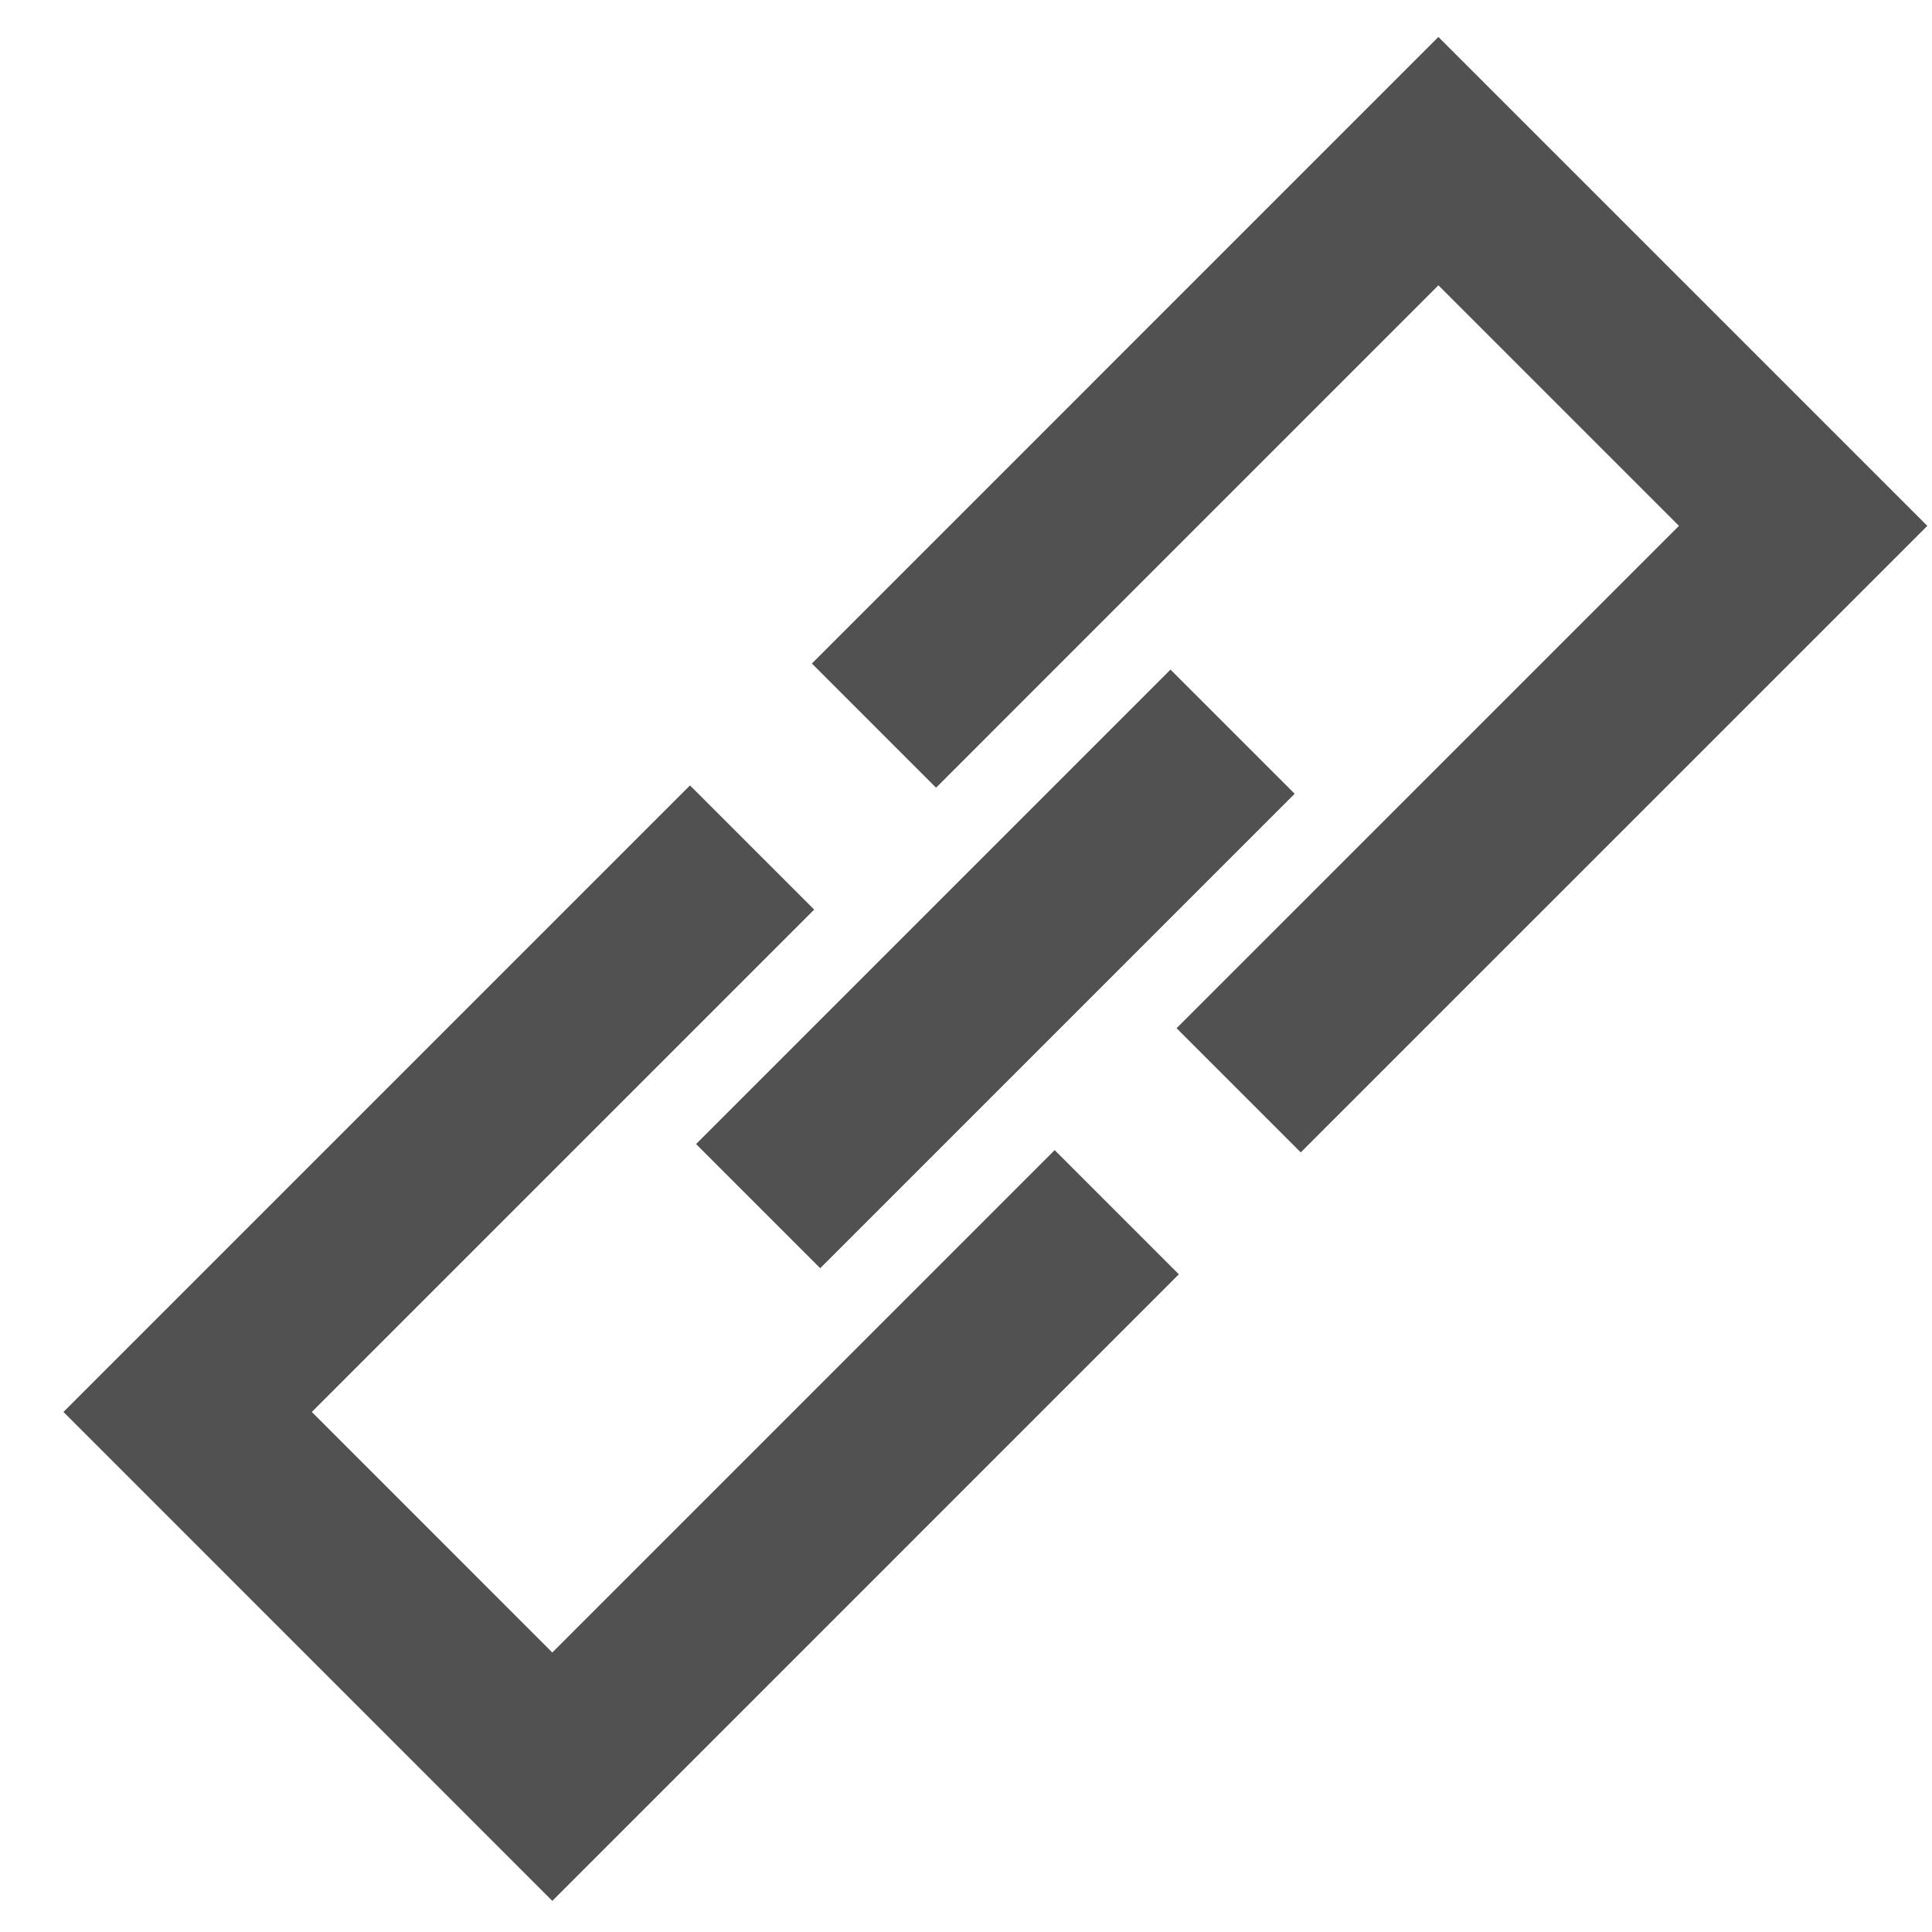
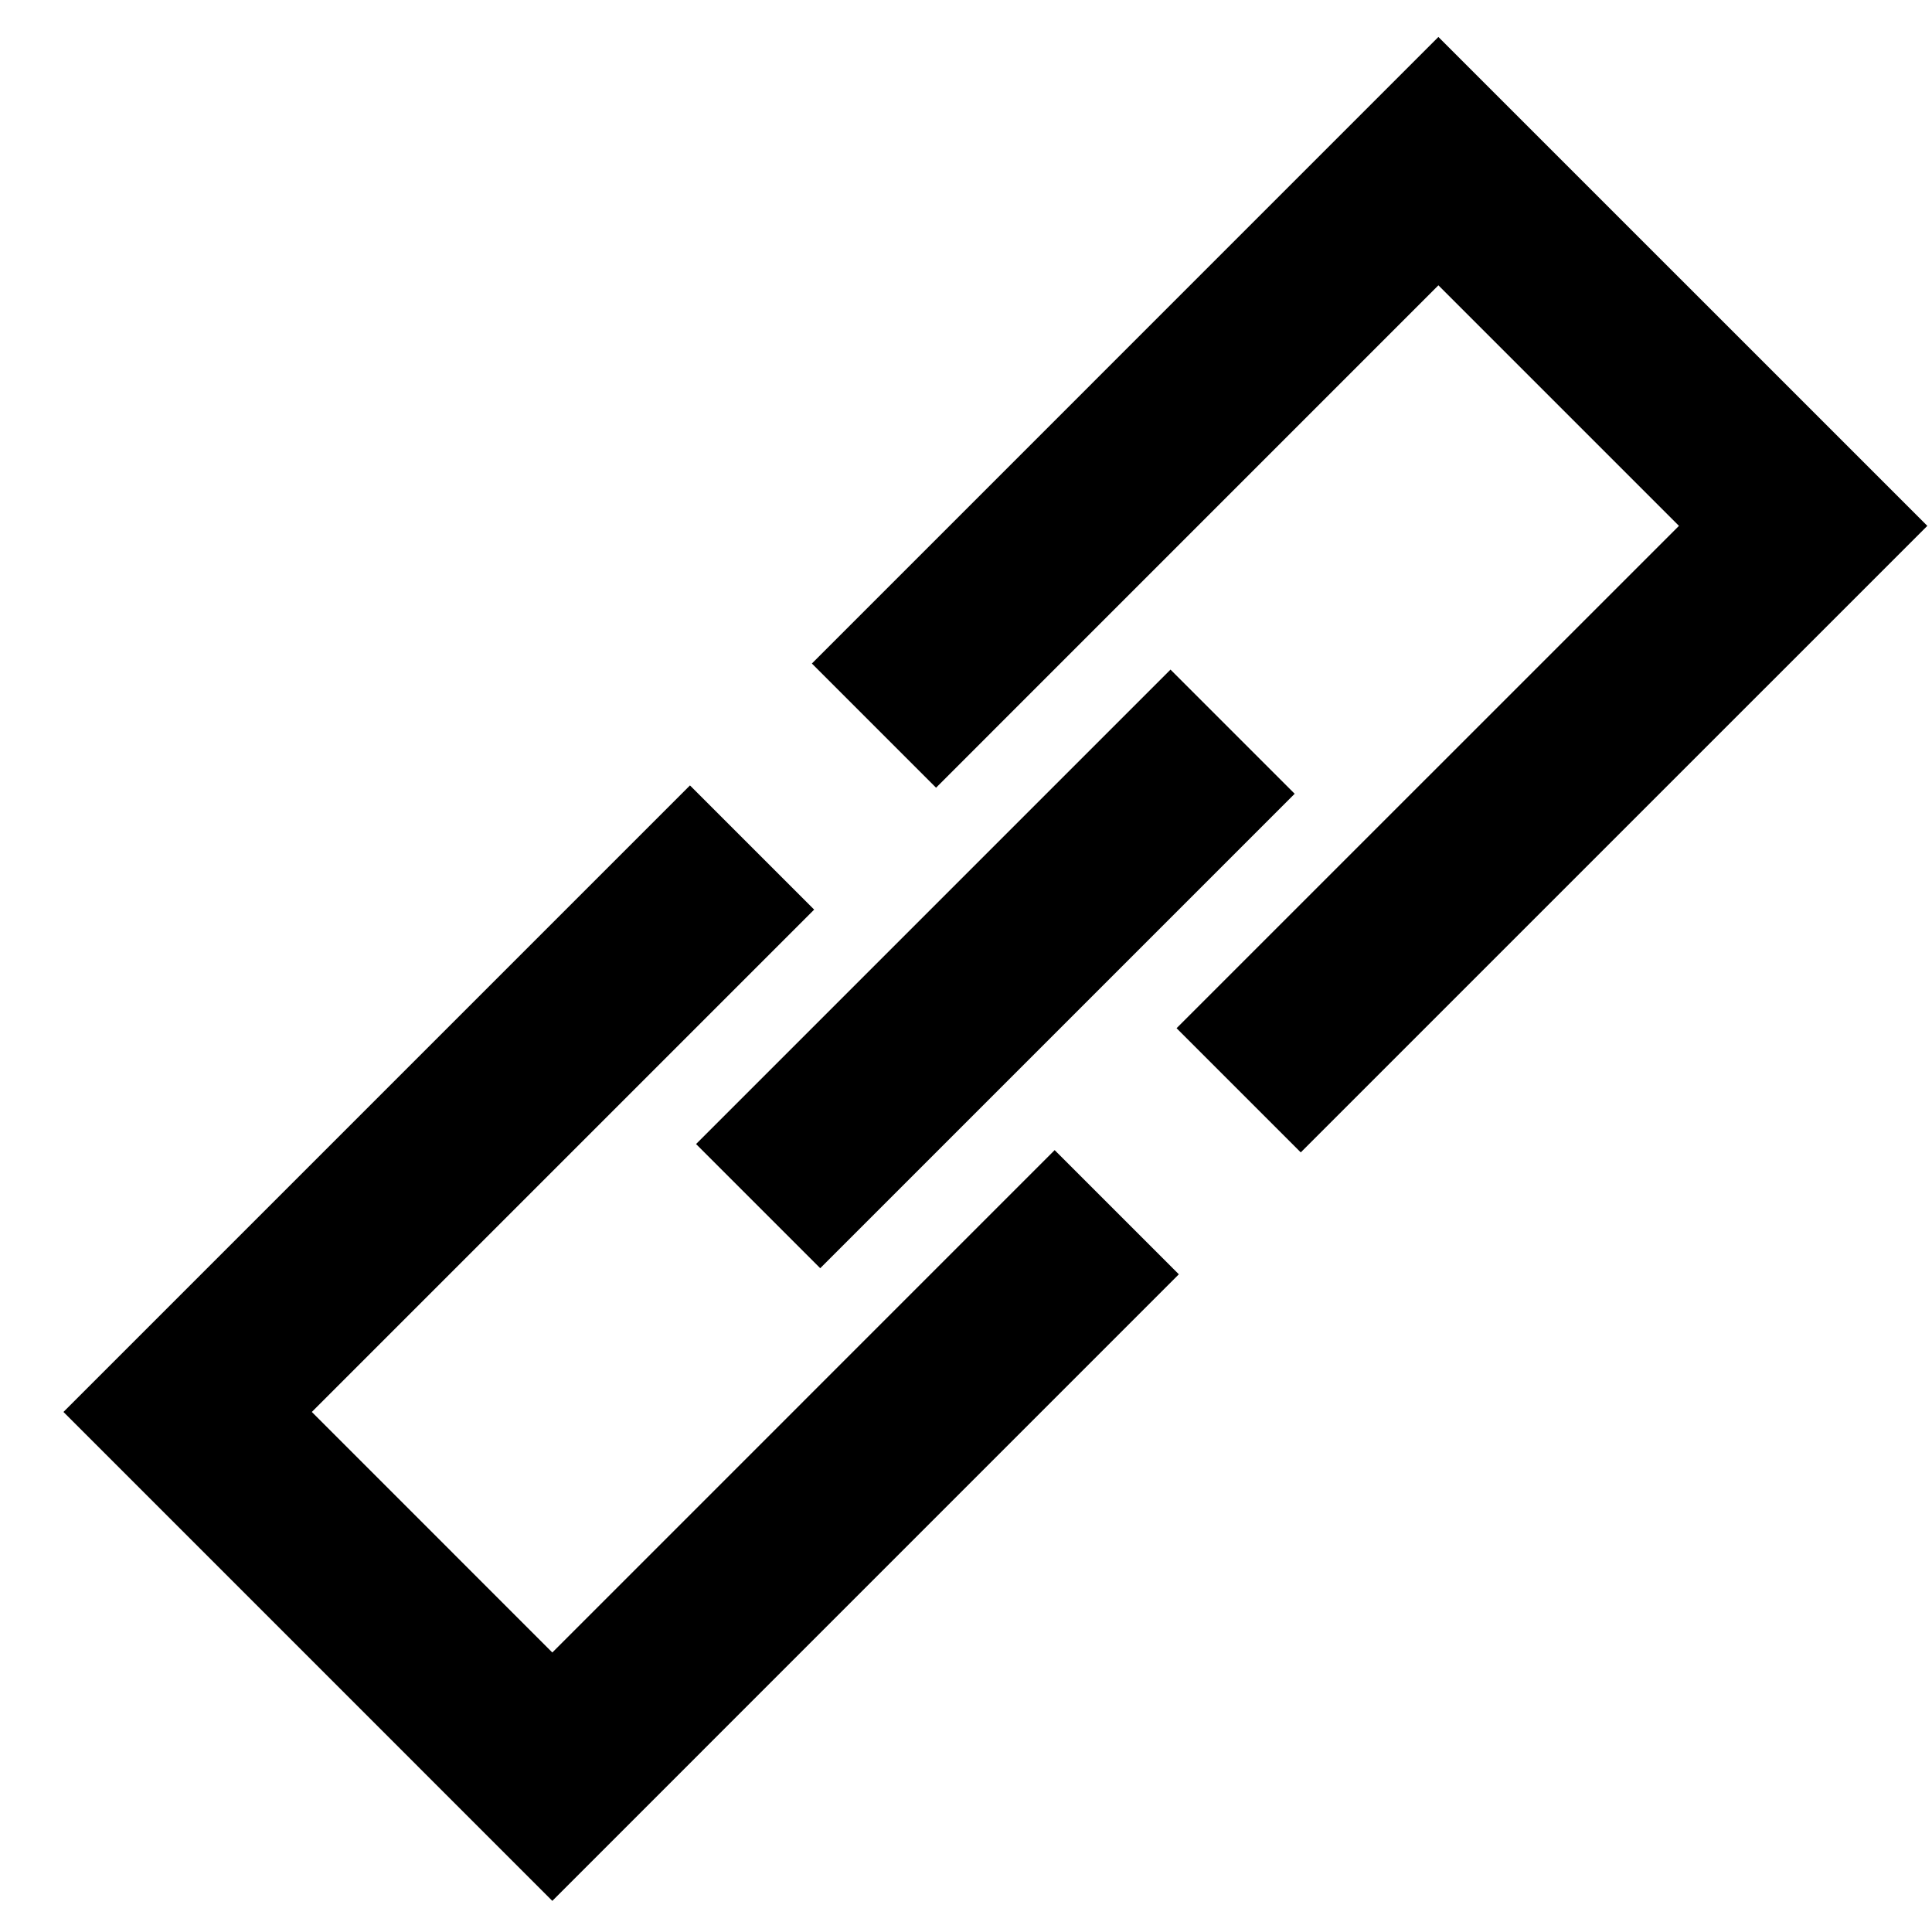
<svg xmlns="http://www.w3.org/2000/svg" class="icon" width="200px" height="200.00px" viewBox="0 0 1024 1024" version="1.1">
-   <path fill="#515151" d="M762.38 19.59L430.31 351.68l65.82 65.82 266.25-266.28 127.5 127.5-266.27 266.25 65.82 65.82 332.09-332.07zM292.74 875.86l-127.47-127.5 266.25-266.25-65.82-65.82L33.63 748.36l259.11 259.14 332.07-332.09-65.82-65.82zM368.925 606.364L620.39 354.898l65.817 65.817-251.466 251.466z" />
+   <path d="M762.38 19.59L430.31 351.68l65.82 65.82 266.25-266.28 127.5 127.5-266.27 266.25 65.82 65.82 332.09-332.07zM292.74 875.86l-127.47-127.5 266.25-266.25-65.82-65.82L33.63 748.36l259.11 259.14 332.07-332.09-65.82-65.82zM368.925 606.364L620.39 354.898l65.817 65.817-251.466 251.466z" />
</svg>
